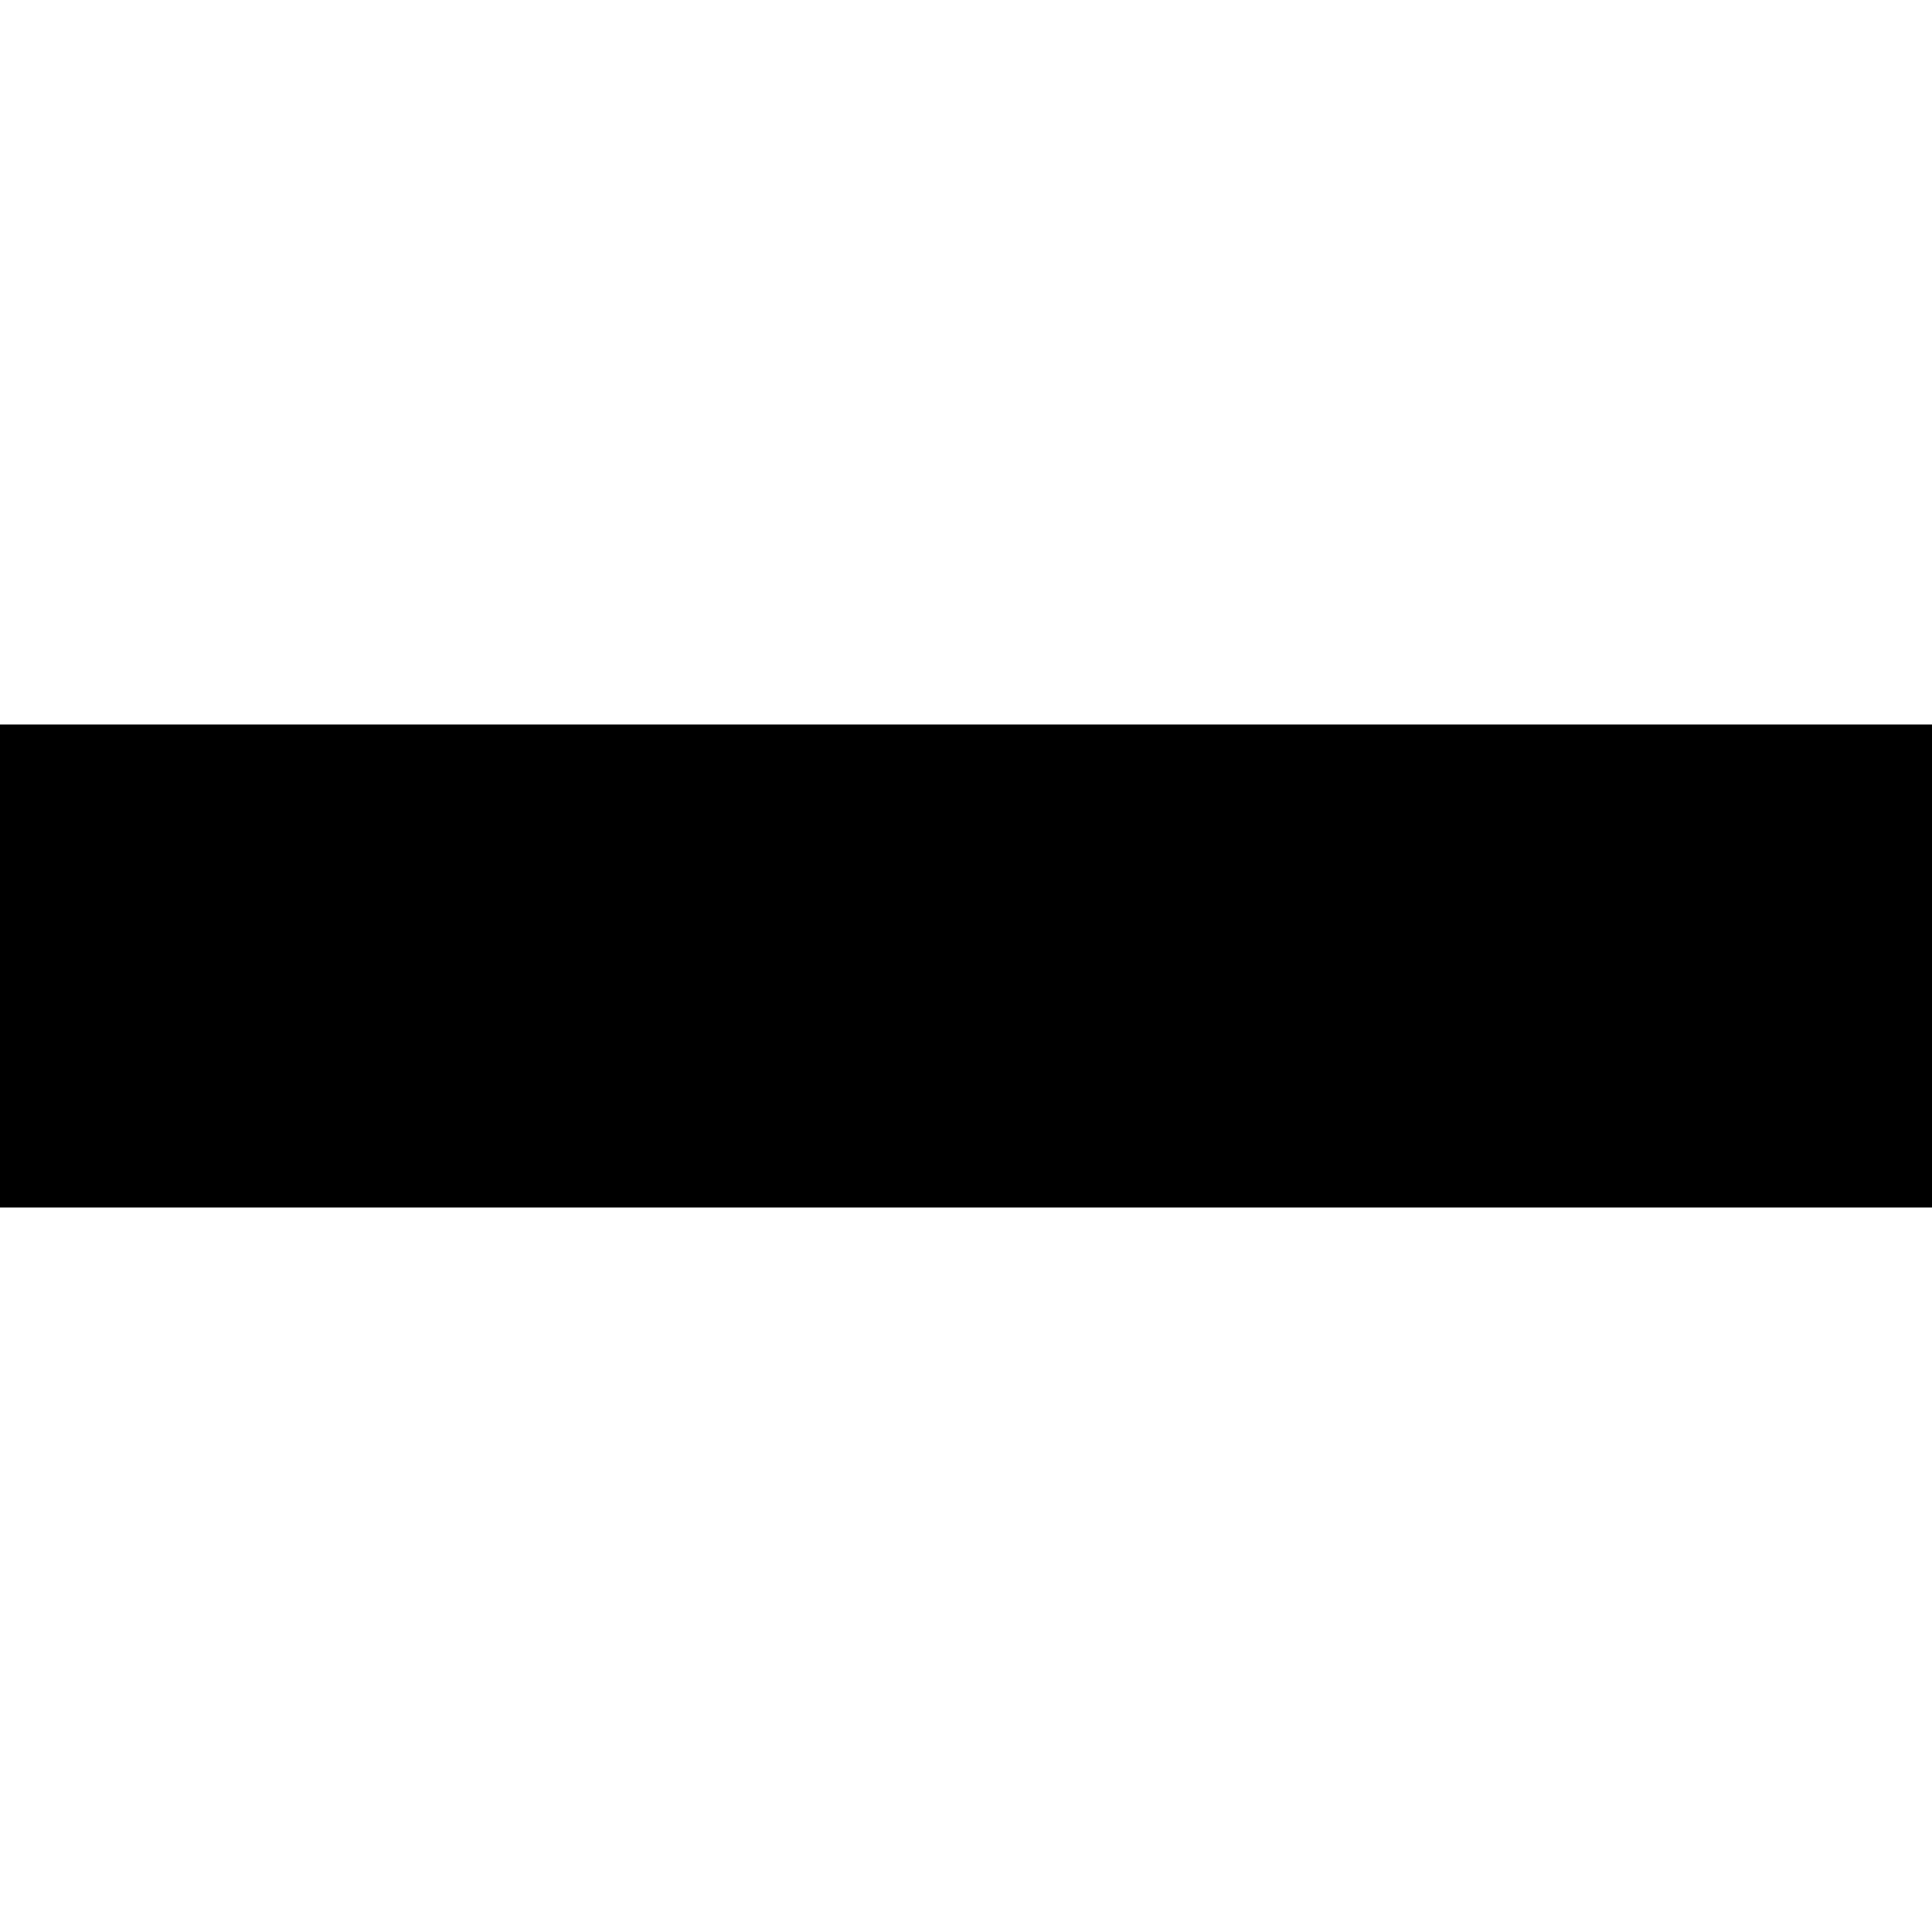
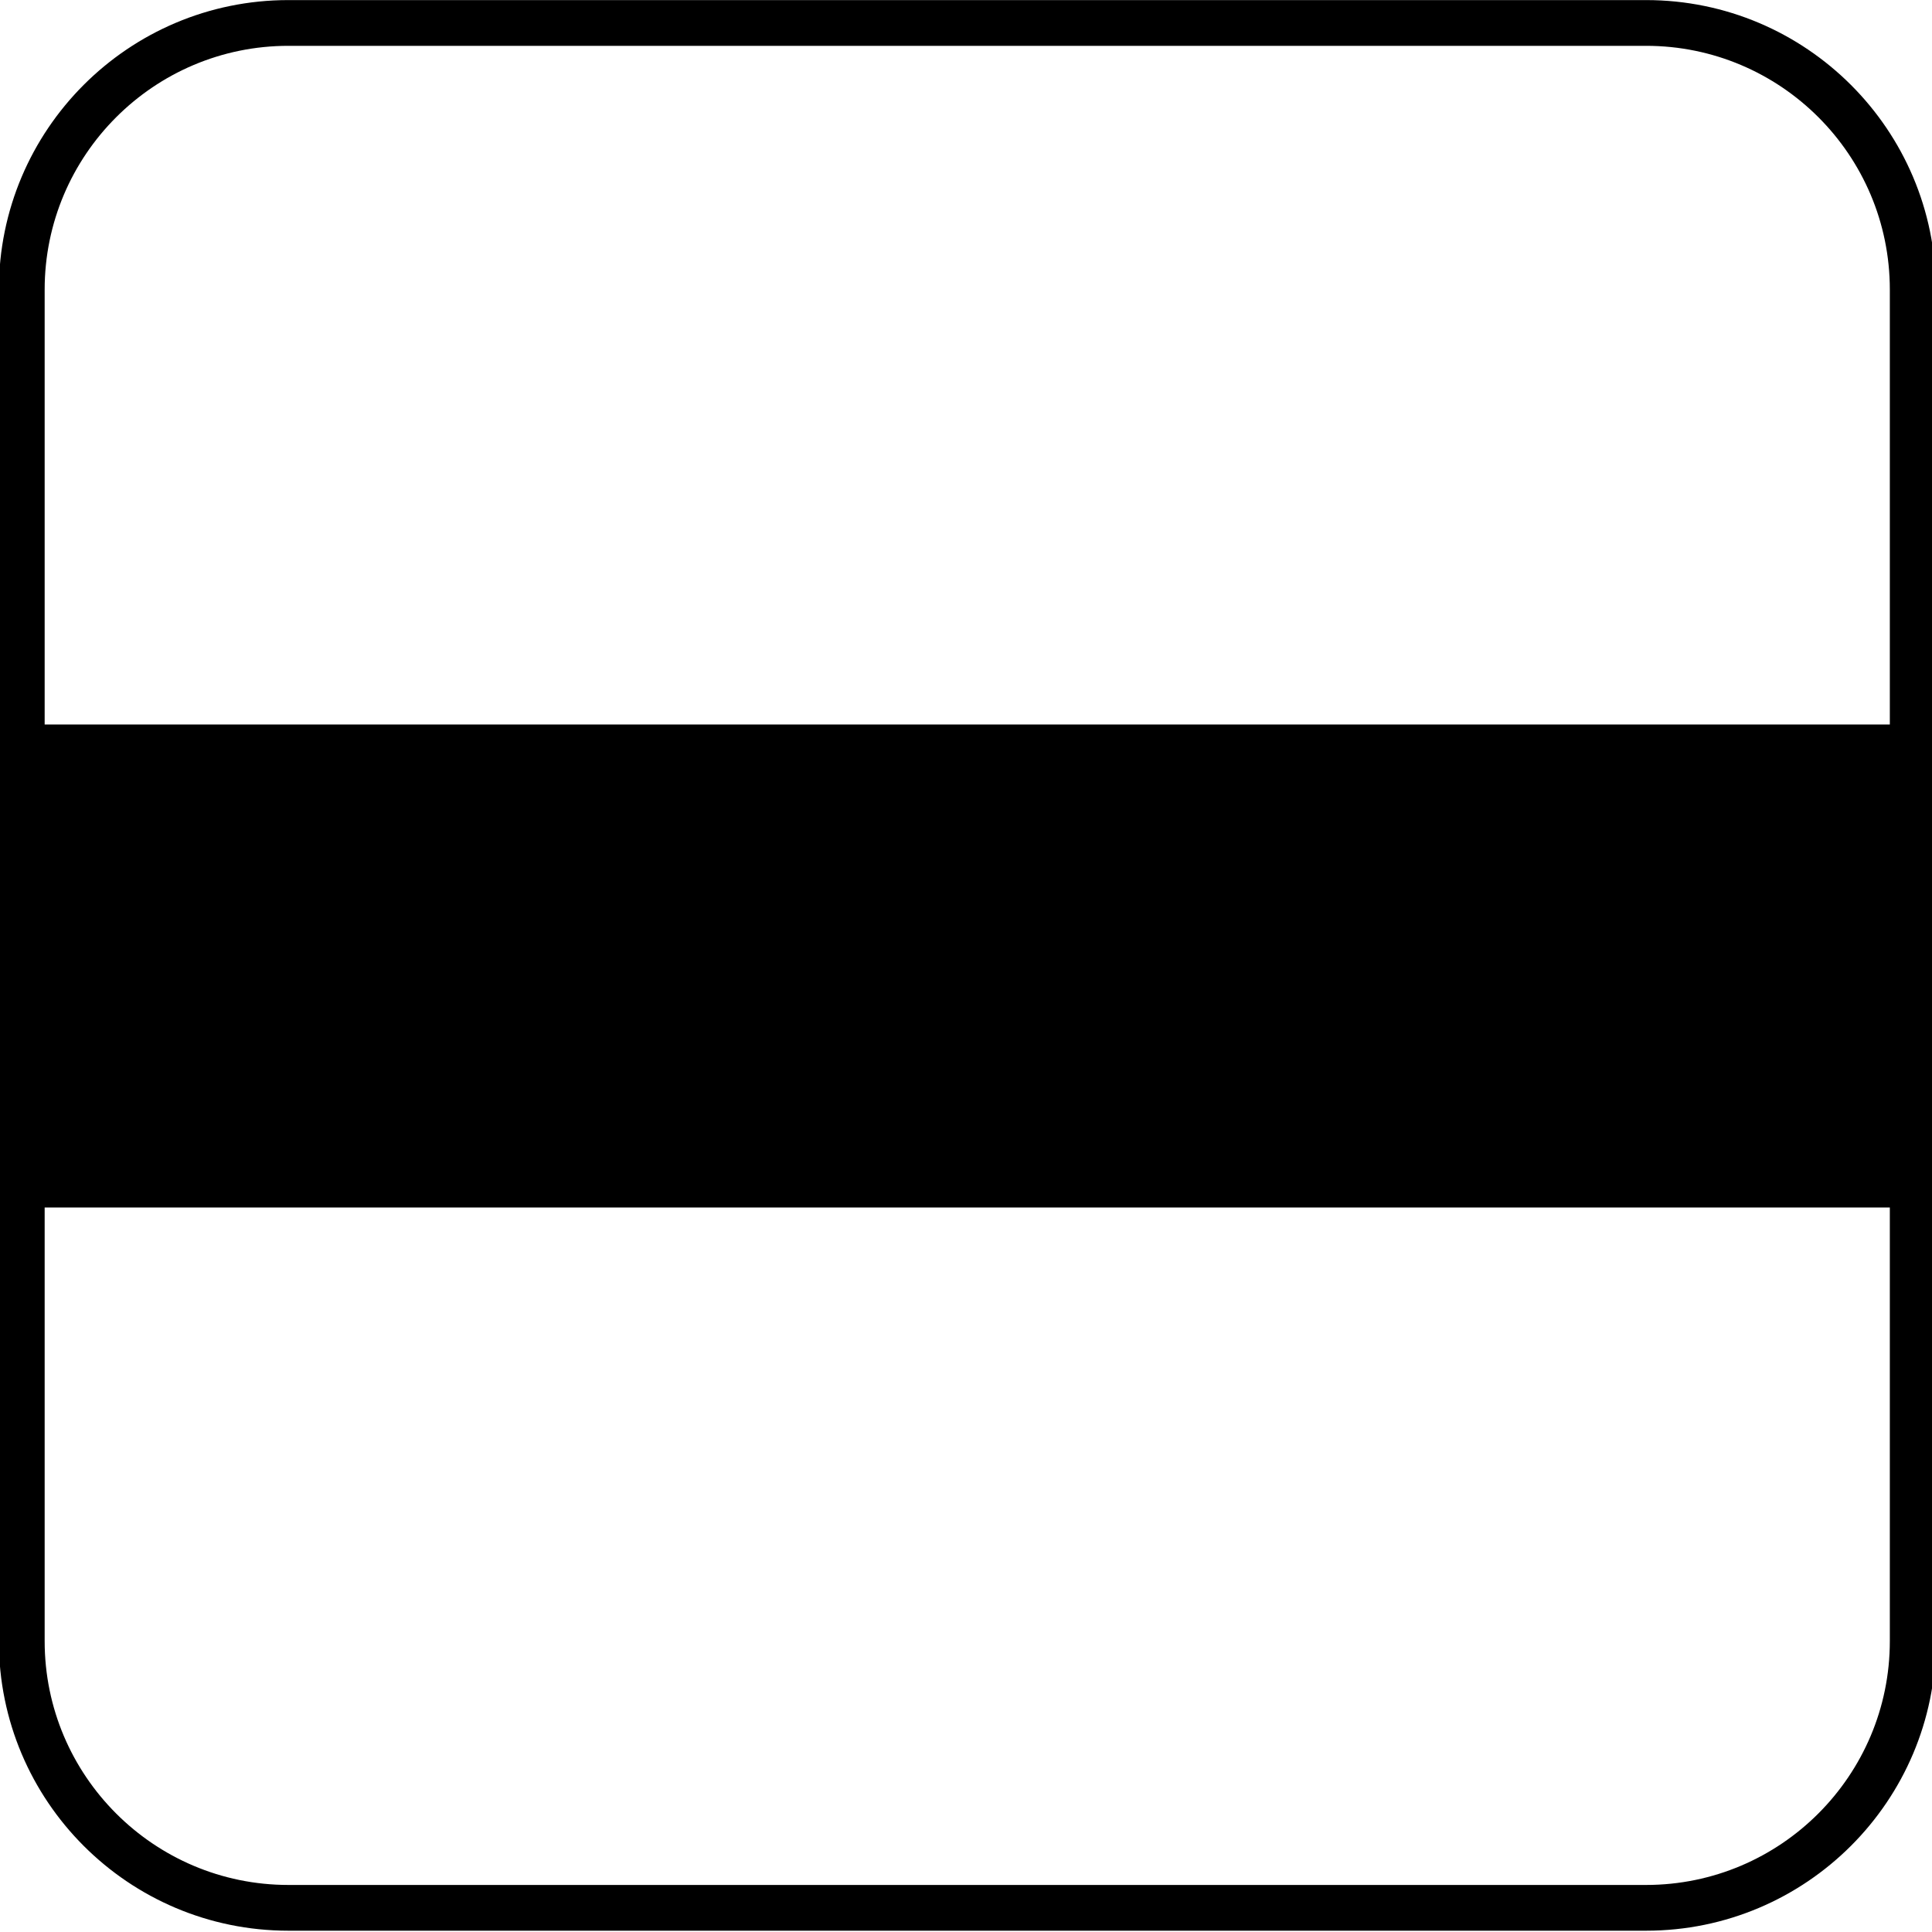
<svg xmlns="http://www.w3.org/2000/svg" width="100%" height="100%" viewBox="0 0 8 8" version="1.1" xml:space="preserve" style="fill-rule:evenodd;clip-rule:evenodd;stroke-linejoin:round;stroke-miterlimit:2;">
  <g transform="matrix(1,0,0,1,0,3)">
    <rect x="0" y="0" width="8" height="2" />
+     <g transform="matrix(1.07703,0,0,1.05814,-0.0218661,-3.02187)">
+       <path d="M7.463,1.154L7.463,6.443C7.463,7.068 6.964,7.576 6.349,7.576L1.129,7.576C0.514,7.576 0.016,7.068 0.016,6.443L0.016,1.154C0.016,0.529 0.514,0.021 1.129,0.021L6.349,0.021C6.964,0.021 7.463,0.529 7.463,1.154ZM7.286,1.154C7.286,0.627 6.866,0.2 6.349,0.2L1.129,0.2C0.612,0.2 0.192,0.628 0.192,1.154L0.192,6.443C0.192,6.969 0.612,7.397 1.129,7.397L6.349,7.397C6.866,7.397 7.286,6.969 7.286,6.443L7.286,1.154Z" />
+     </g>
  </g>
</svg>
